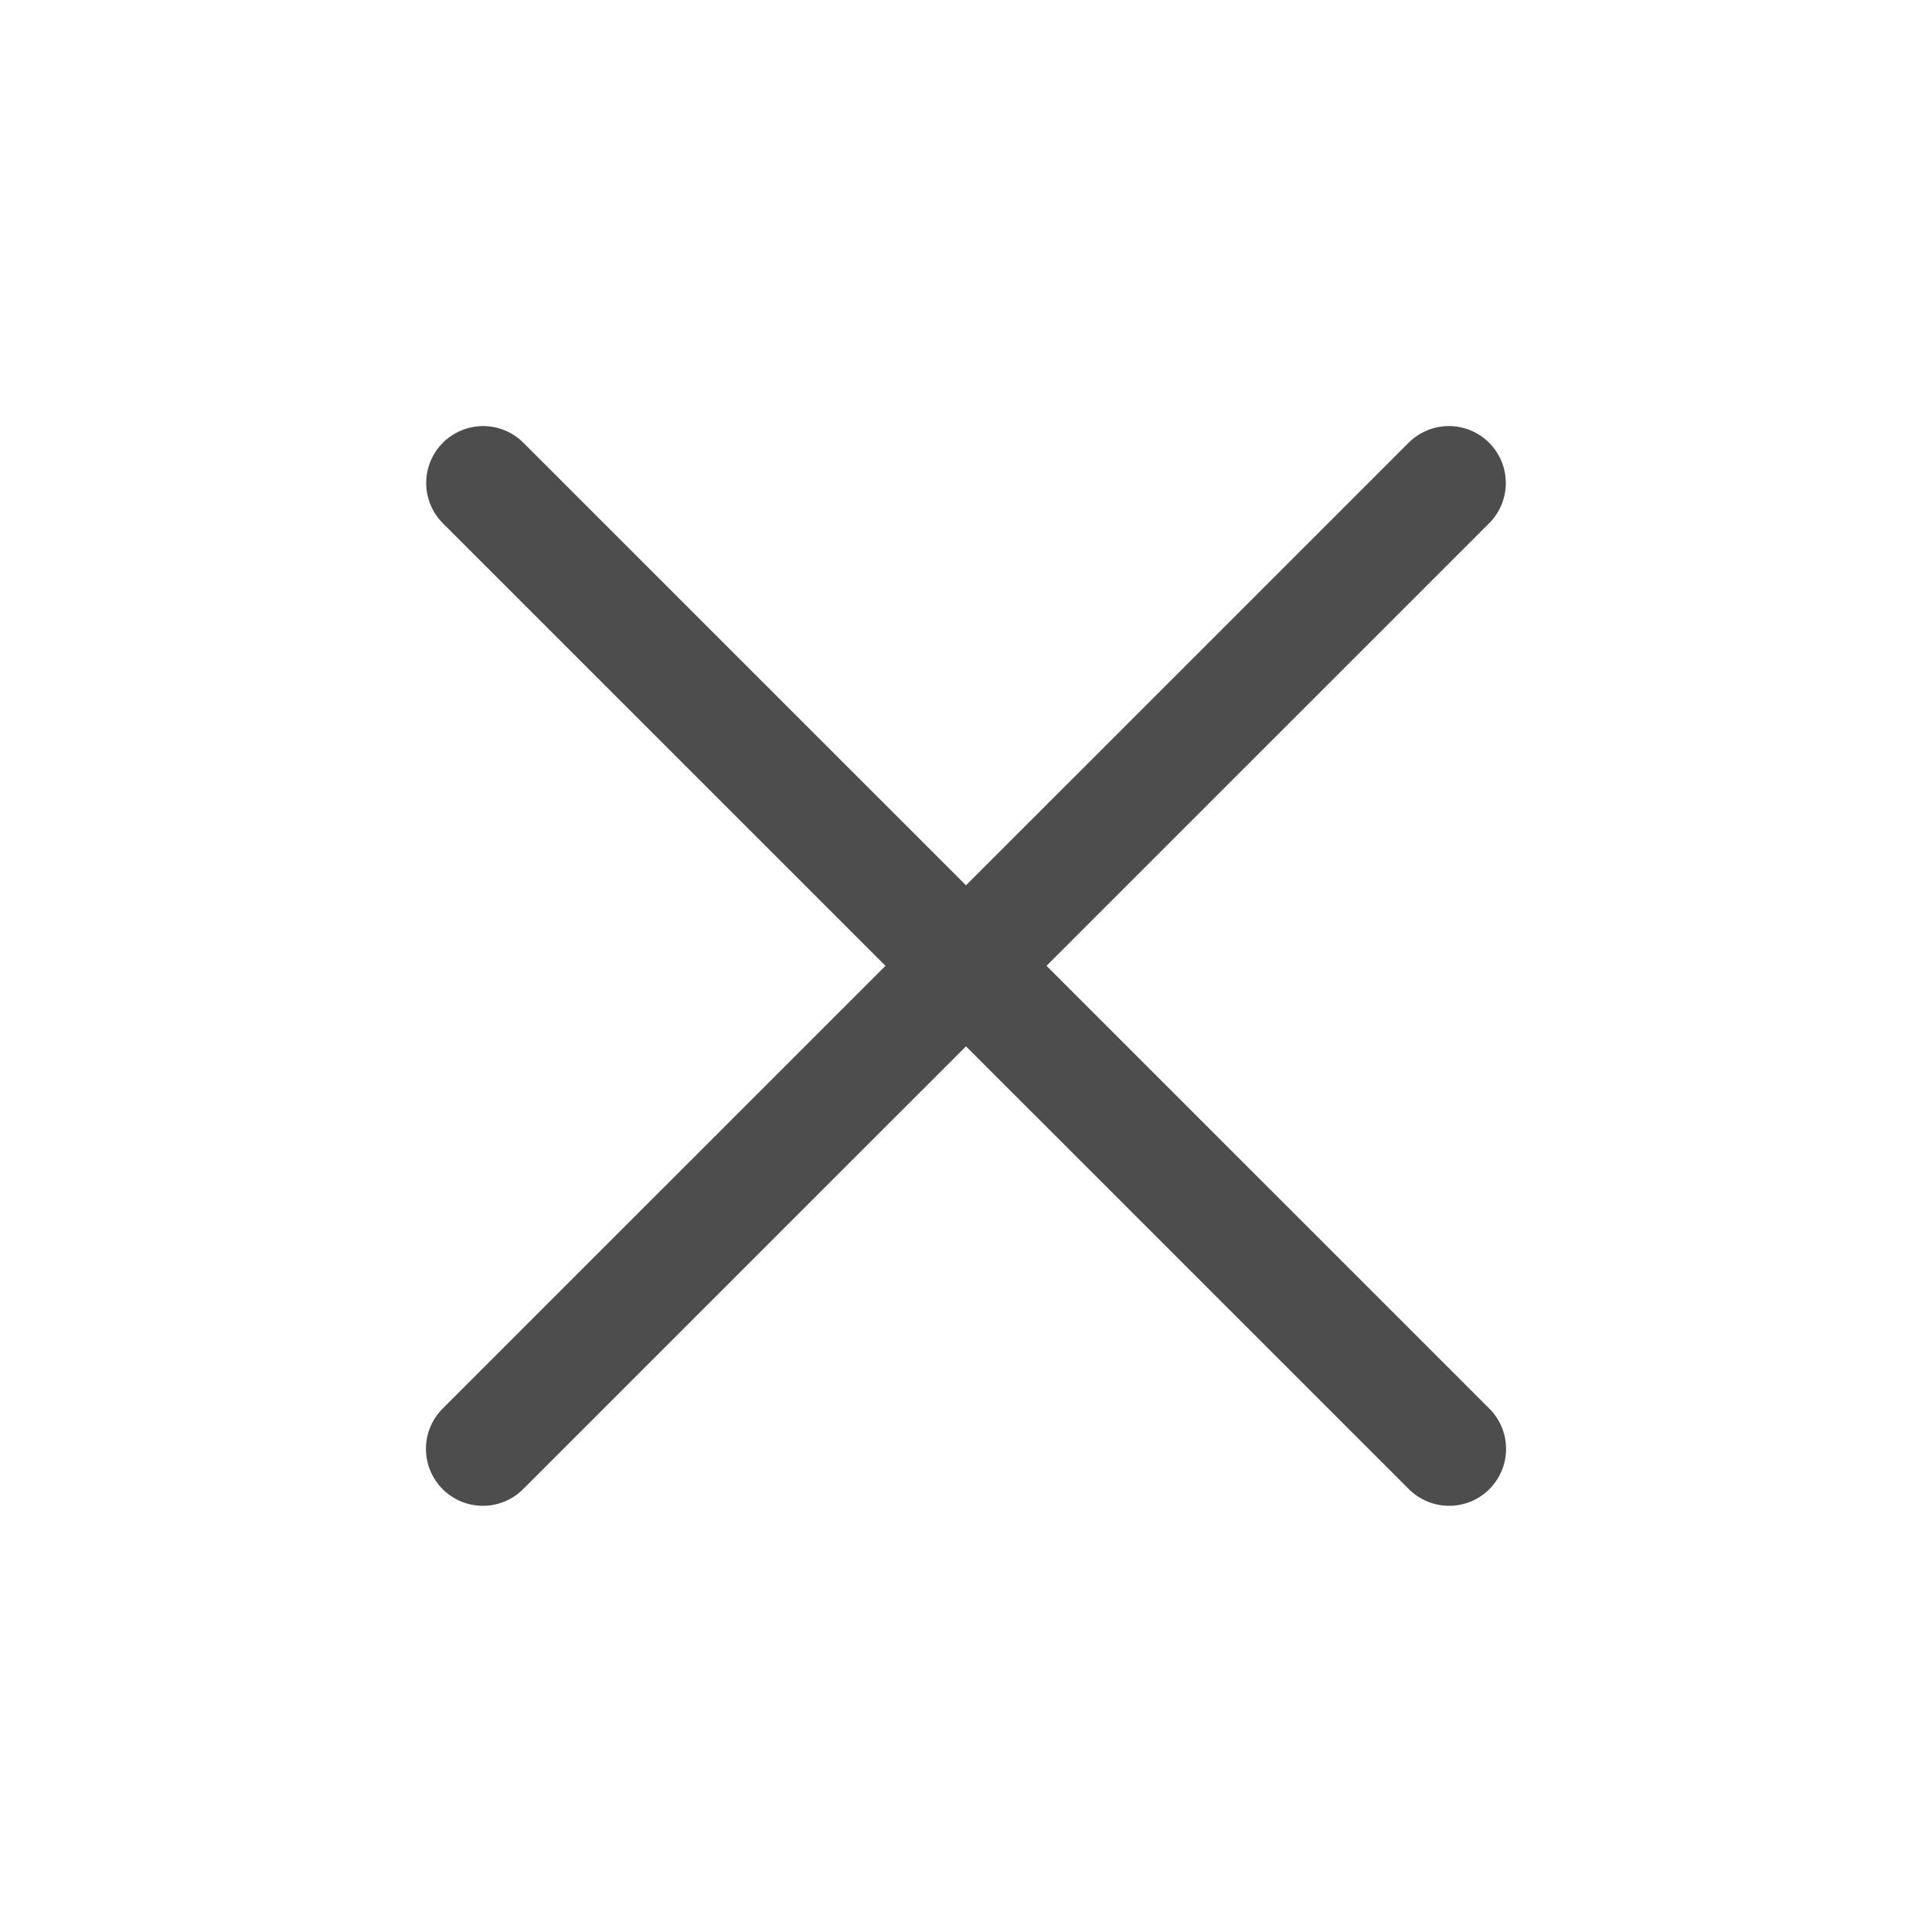
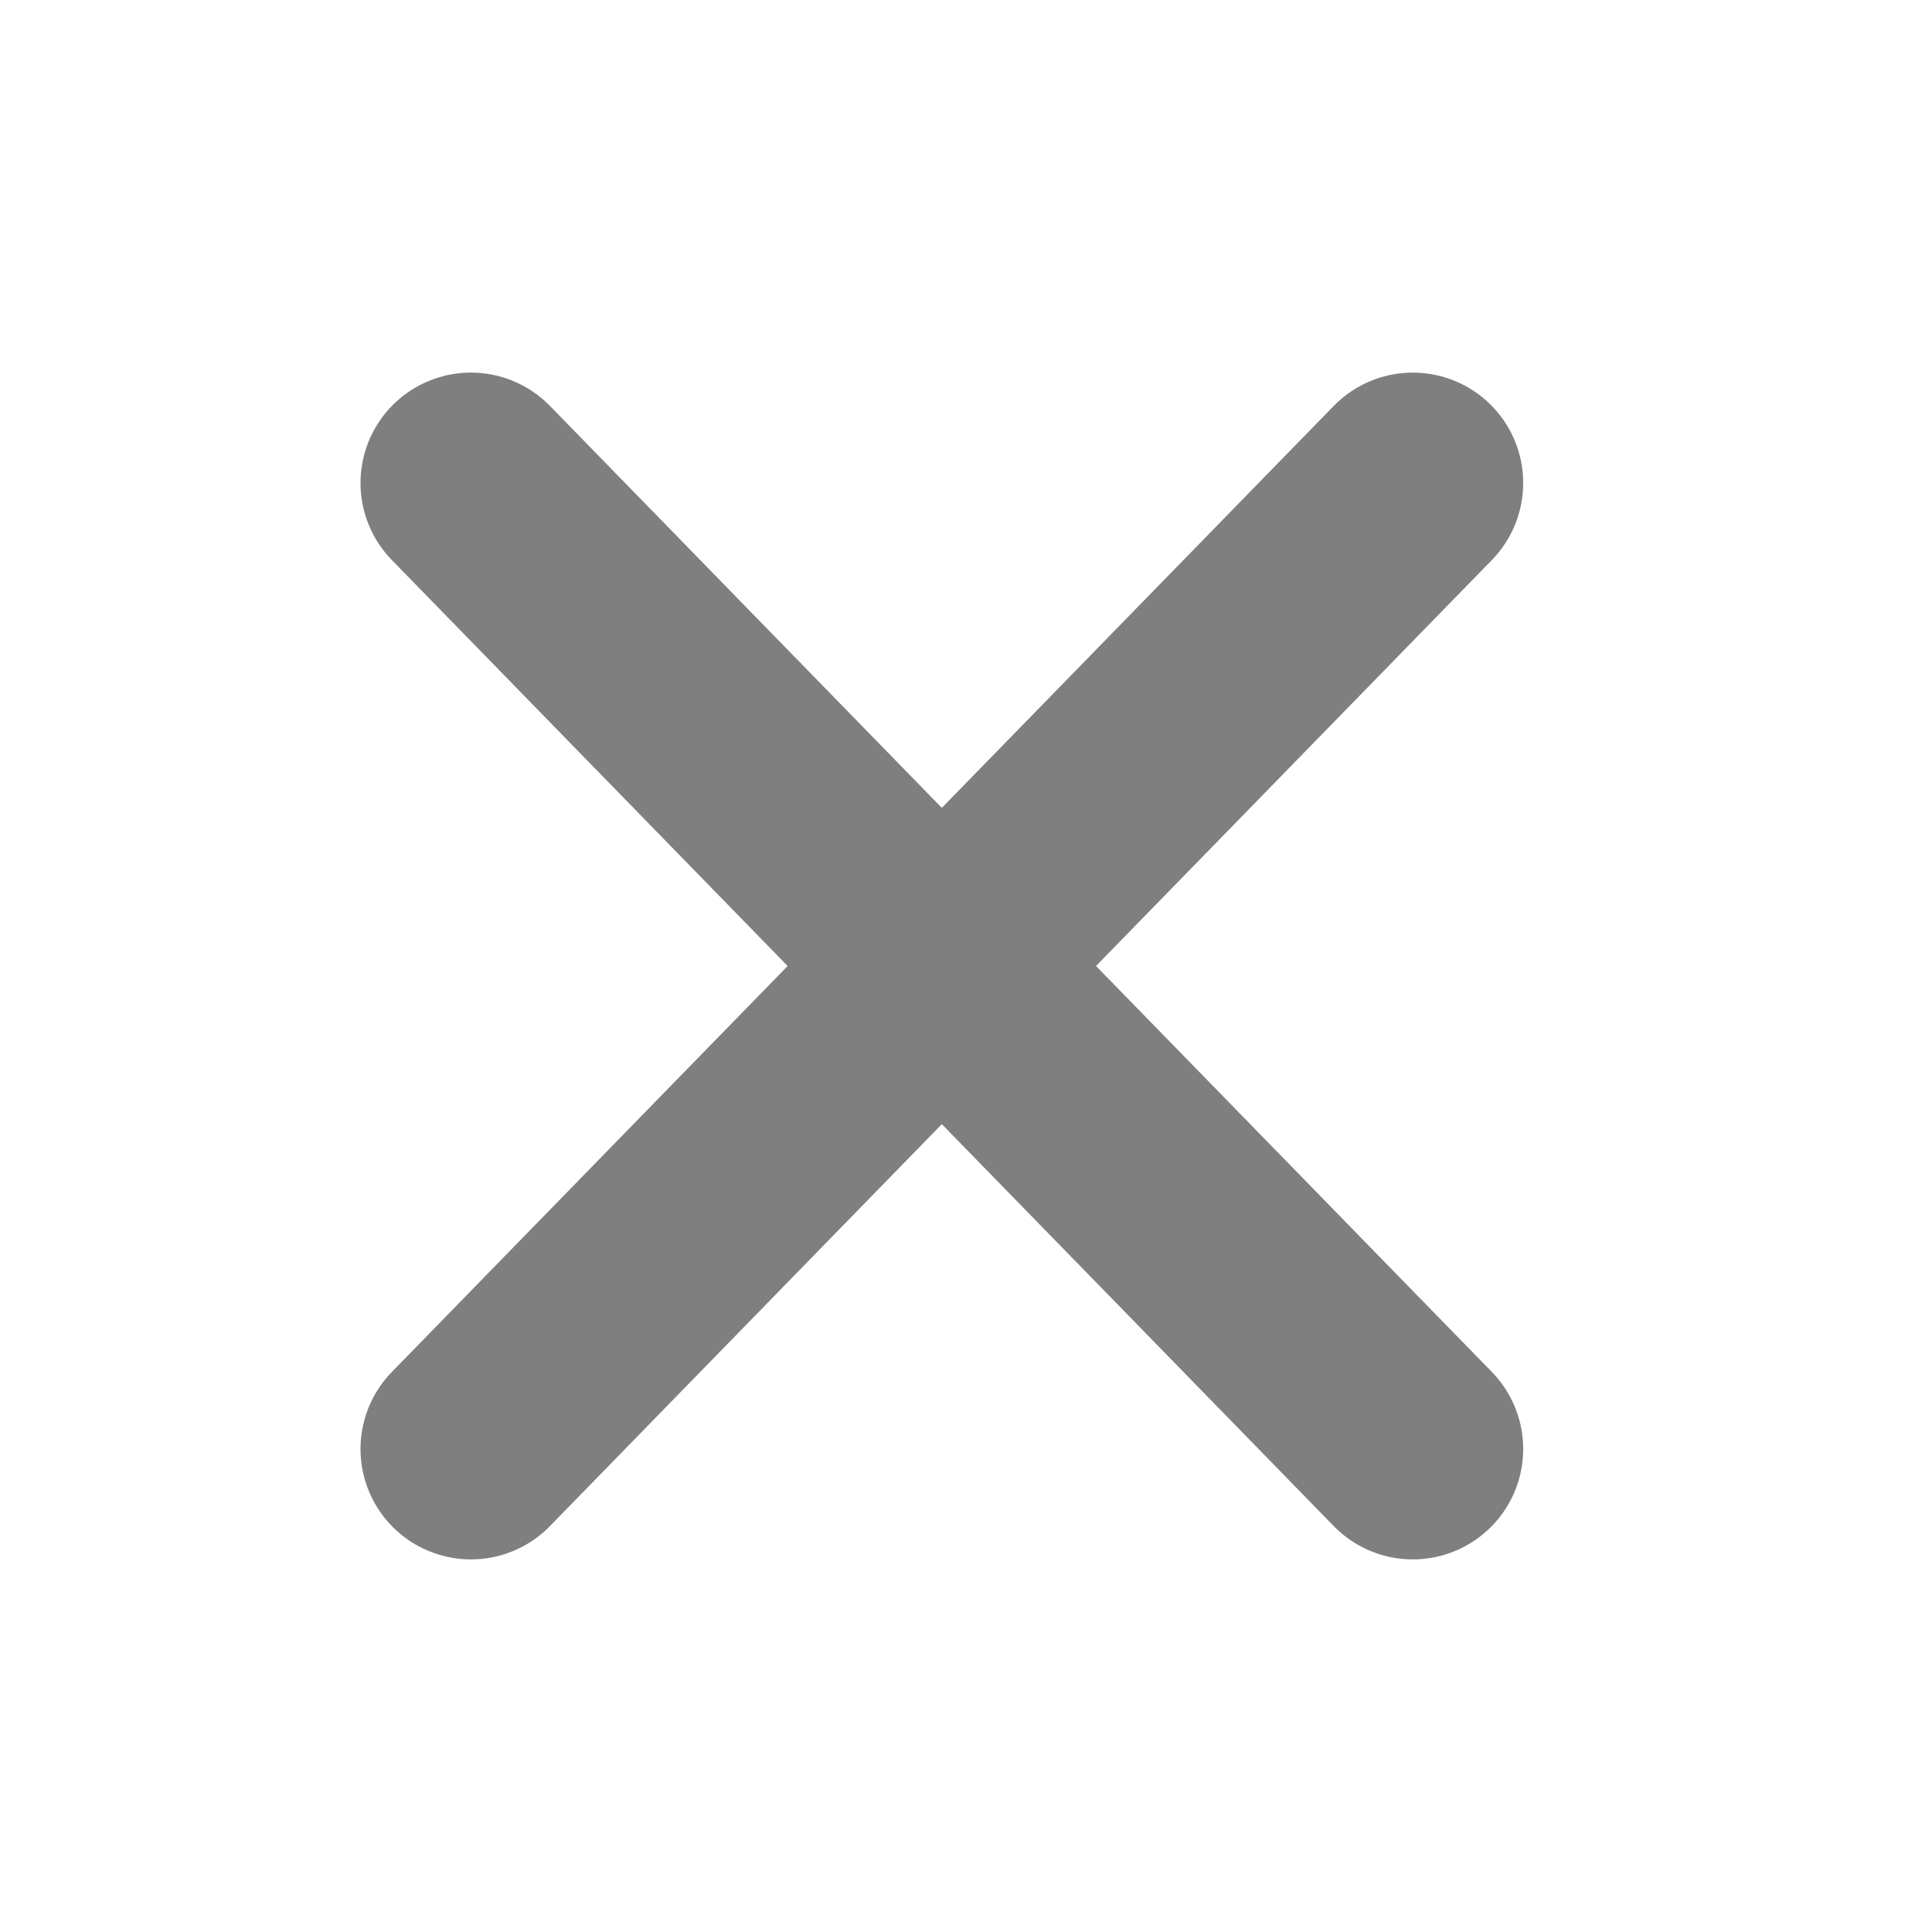
- <svg xmlns="http://www.w3.org/2000/svg" width="16" height="16" viewBox="0 0 16 16" fill="none">
-   <path d="M4.001 4L12.001 11.999" stroke="#4D4D4D" stroke-width="0.943" stroke-linecap="round" />
-   <path d="M3.999 11.999L11.999 4" stroke="#4D4D4D" stroke-width="0.943" stroke-linecap="round" />
+ <svg xmlns="http://www.w3.org/2000/svg" width="35" height="35" viewBox="0 0 35 35" fill="none">
+   <path d="M25.594 26.25L17.062 17.5M17.062 17.5L8.531 8.75M17.062 17.5L25.594 8.75M17.062 17.5L8.531 26.25" stroke="black" stroke-opacity="0.5" stroke-width="4" stroke-linecap="round" stroke-linejoin="round" />
</svg>
